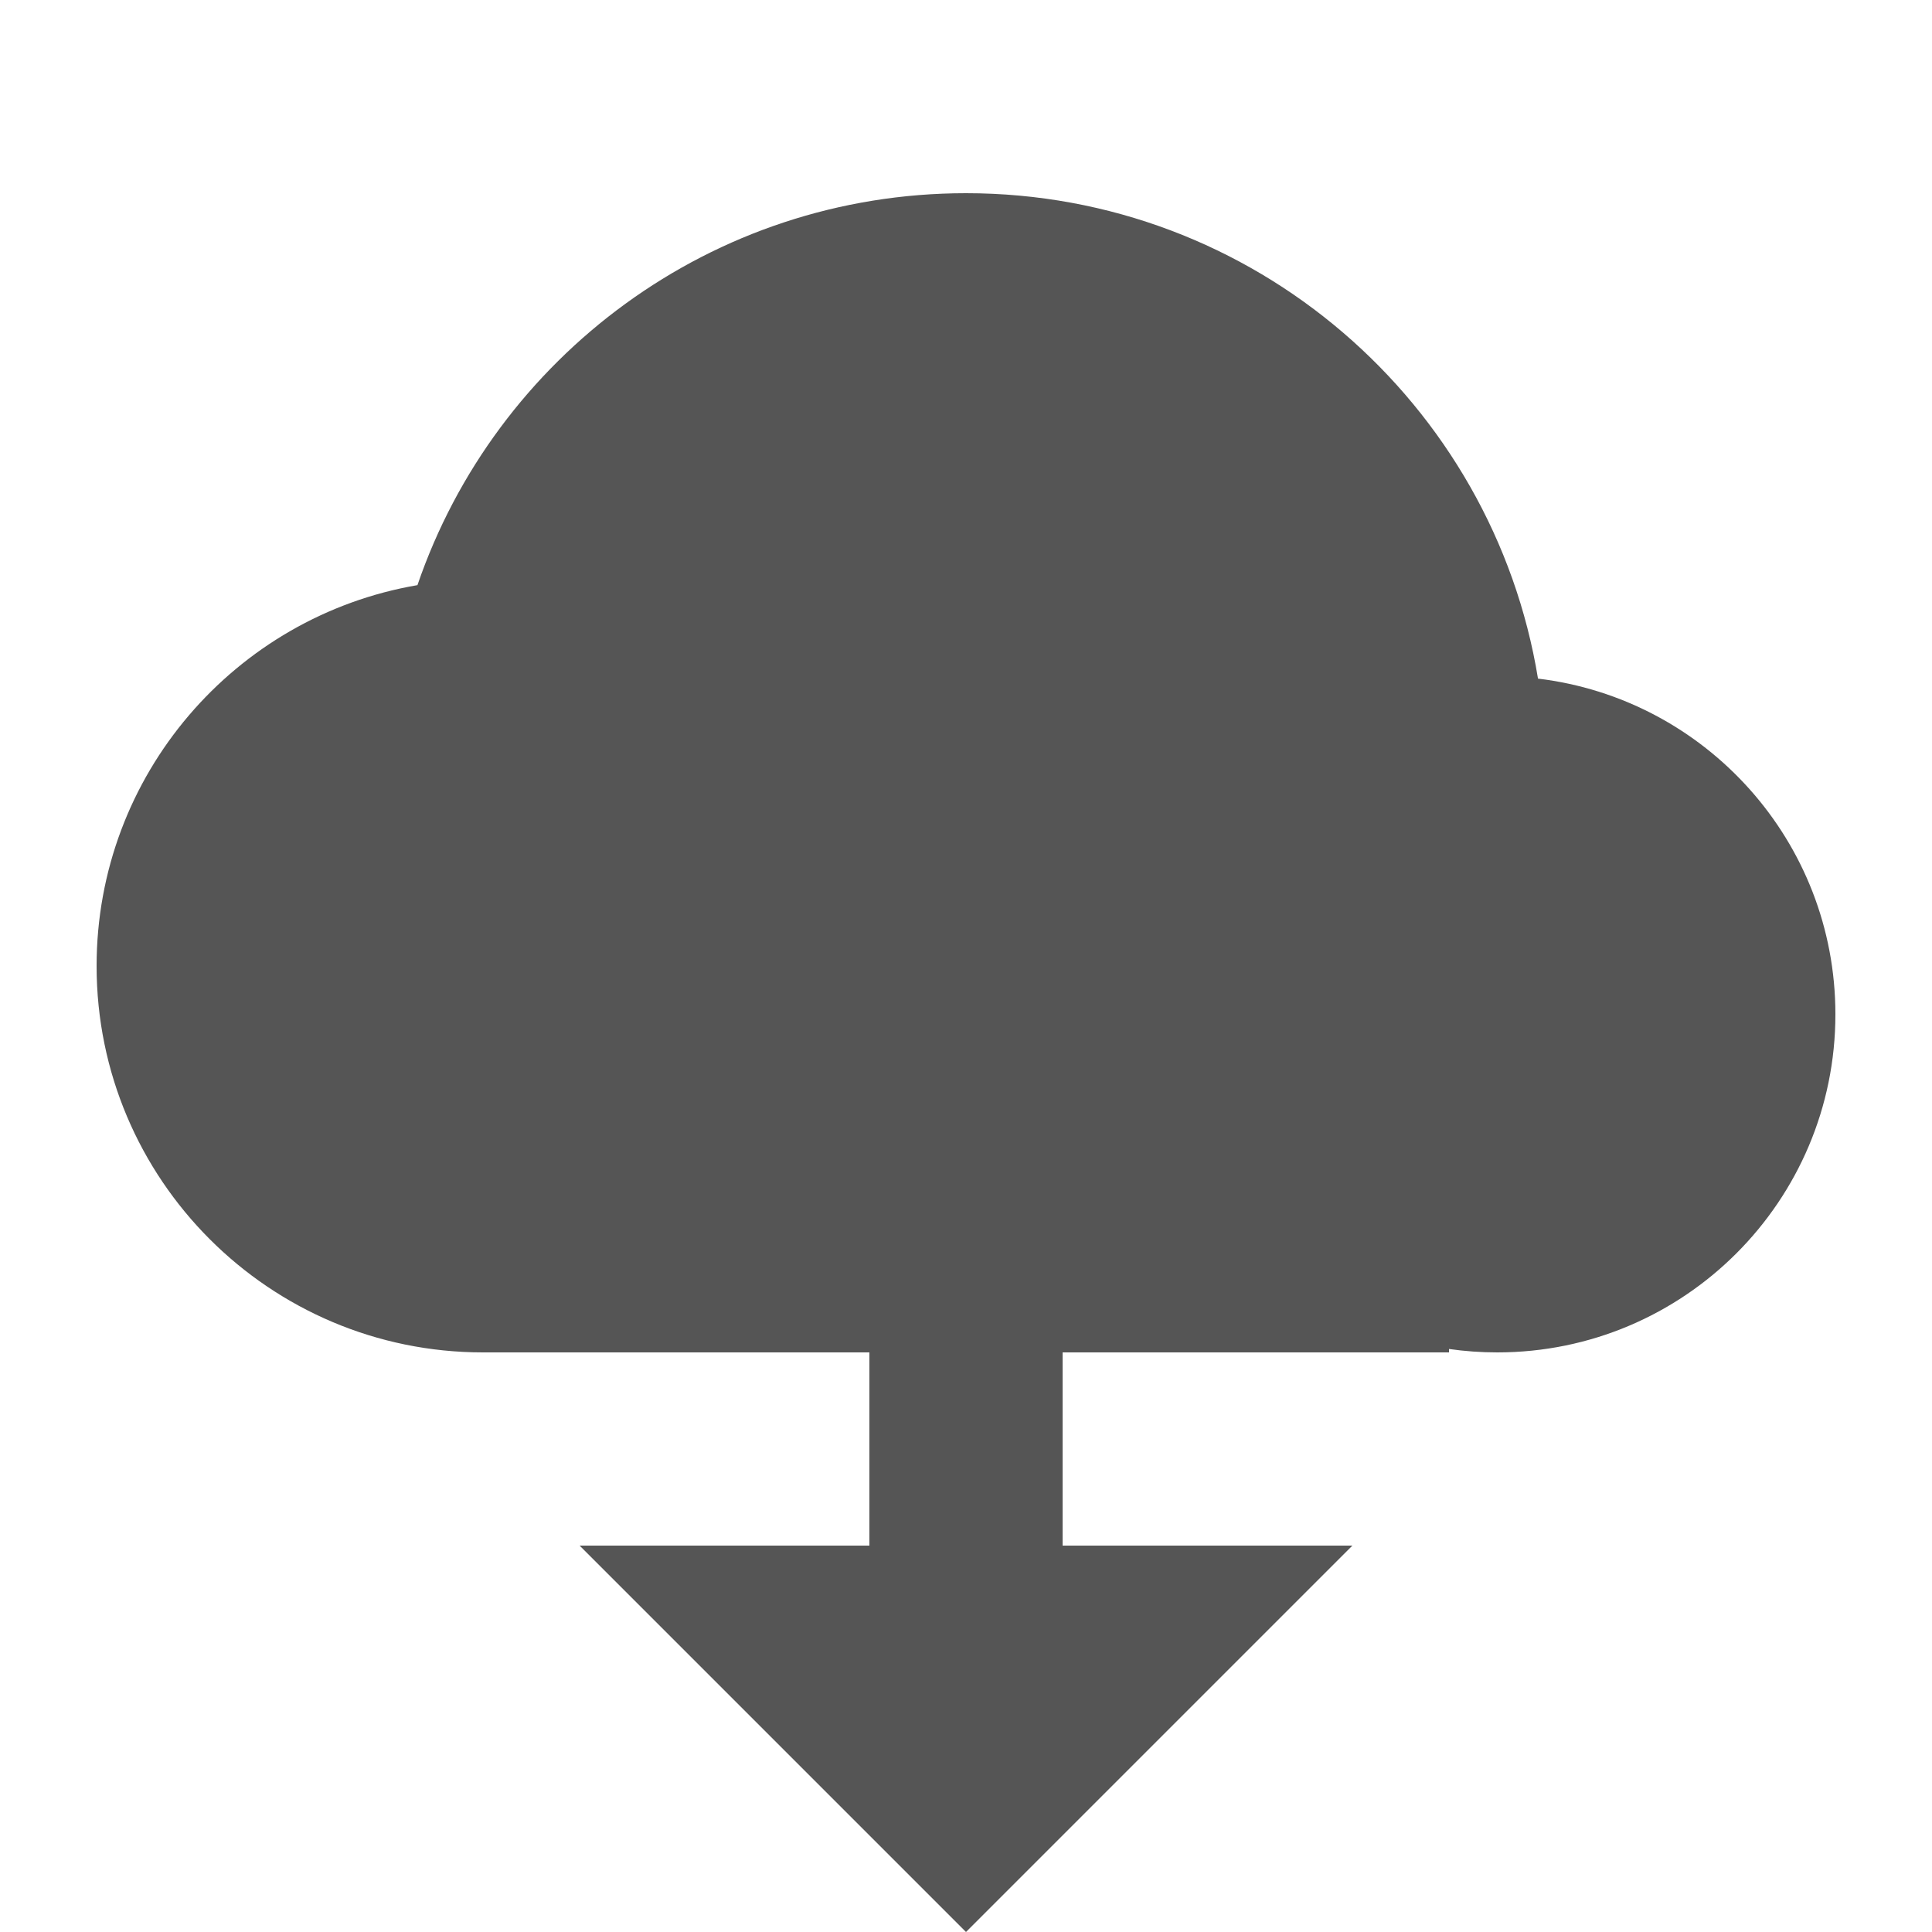
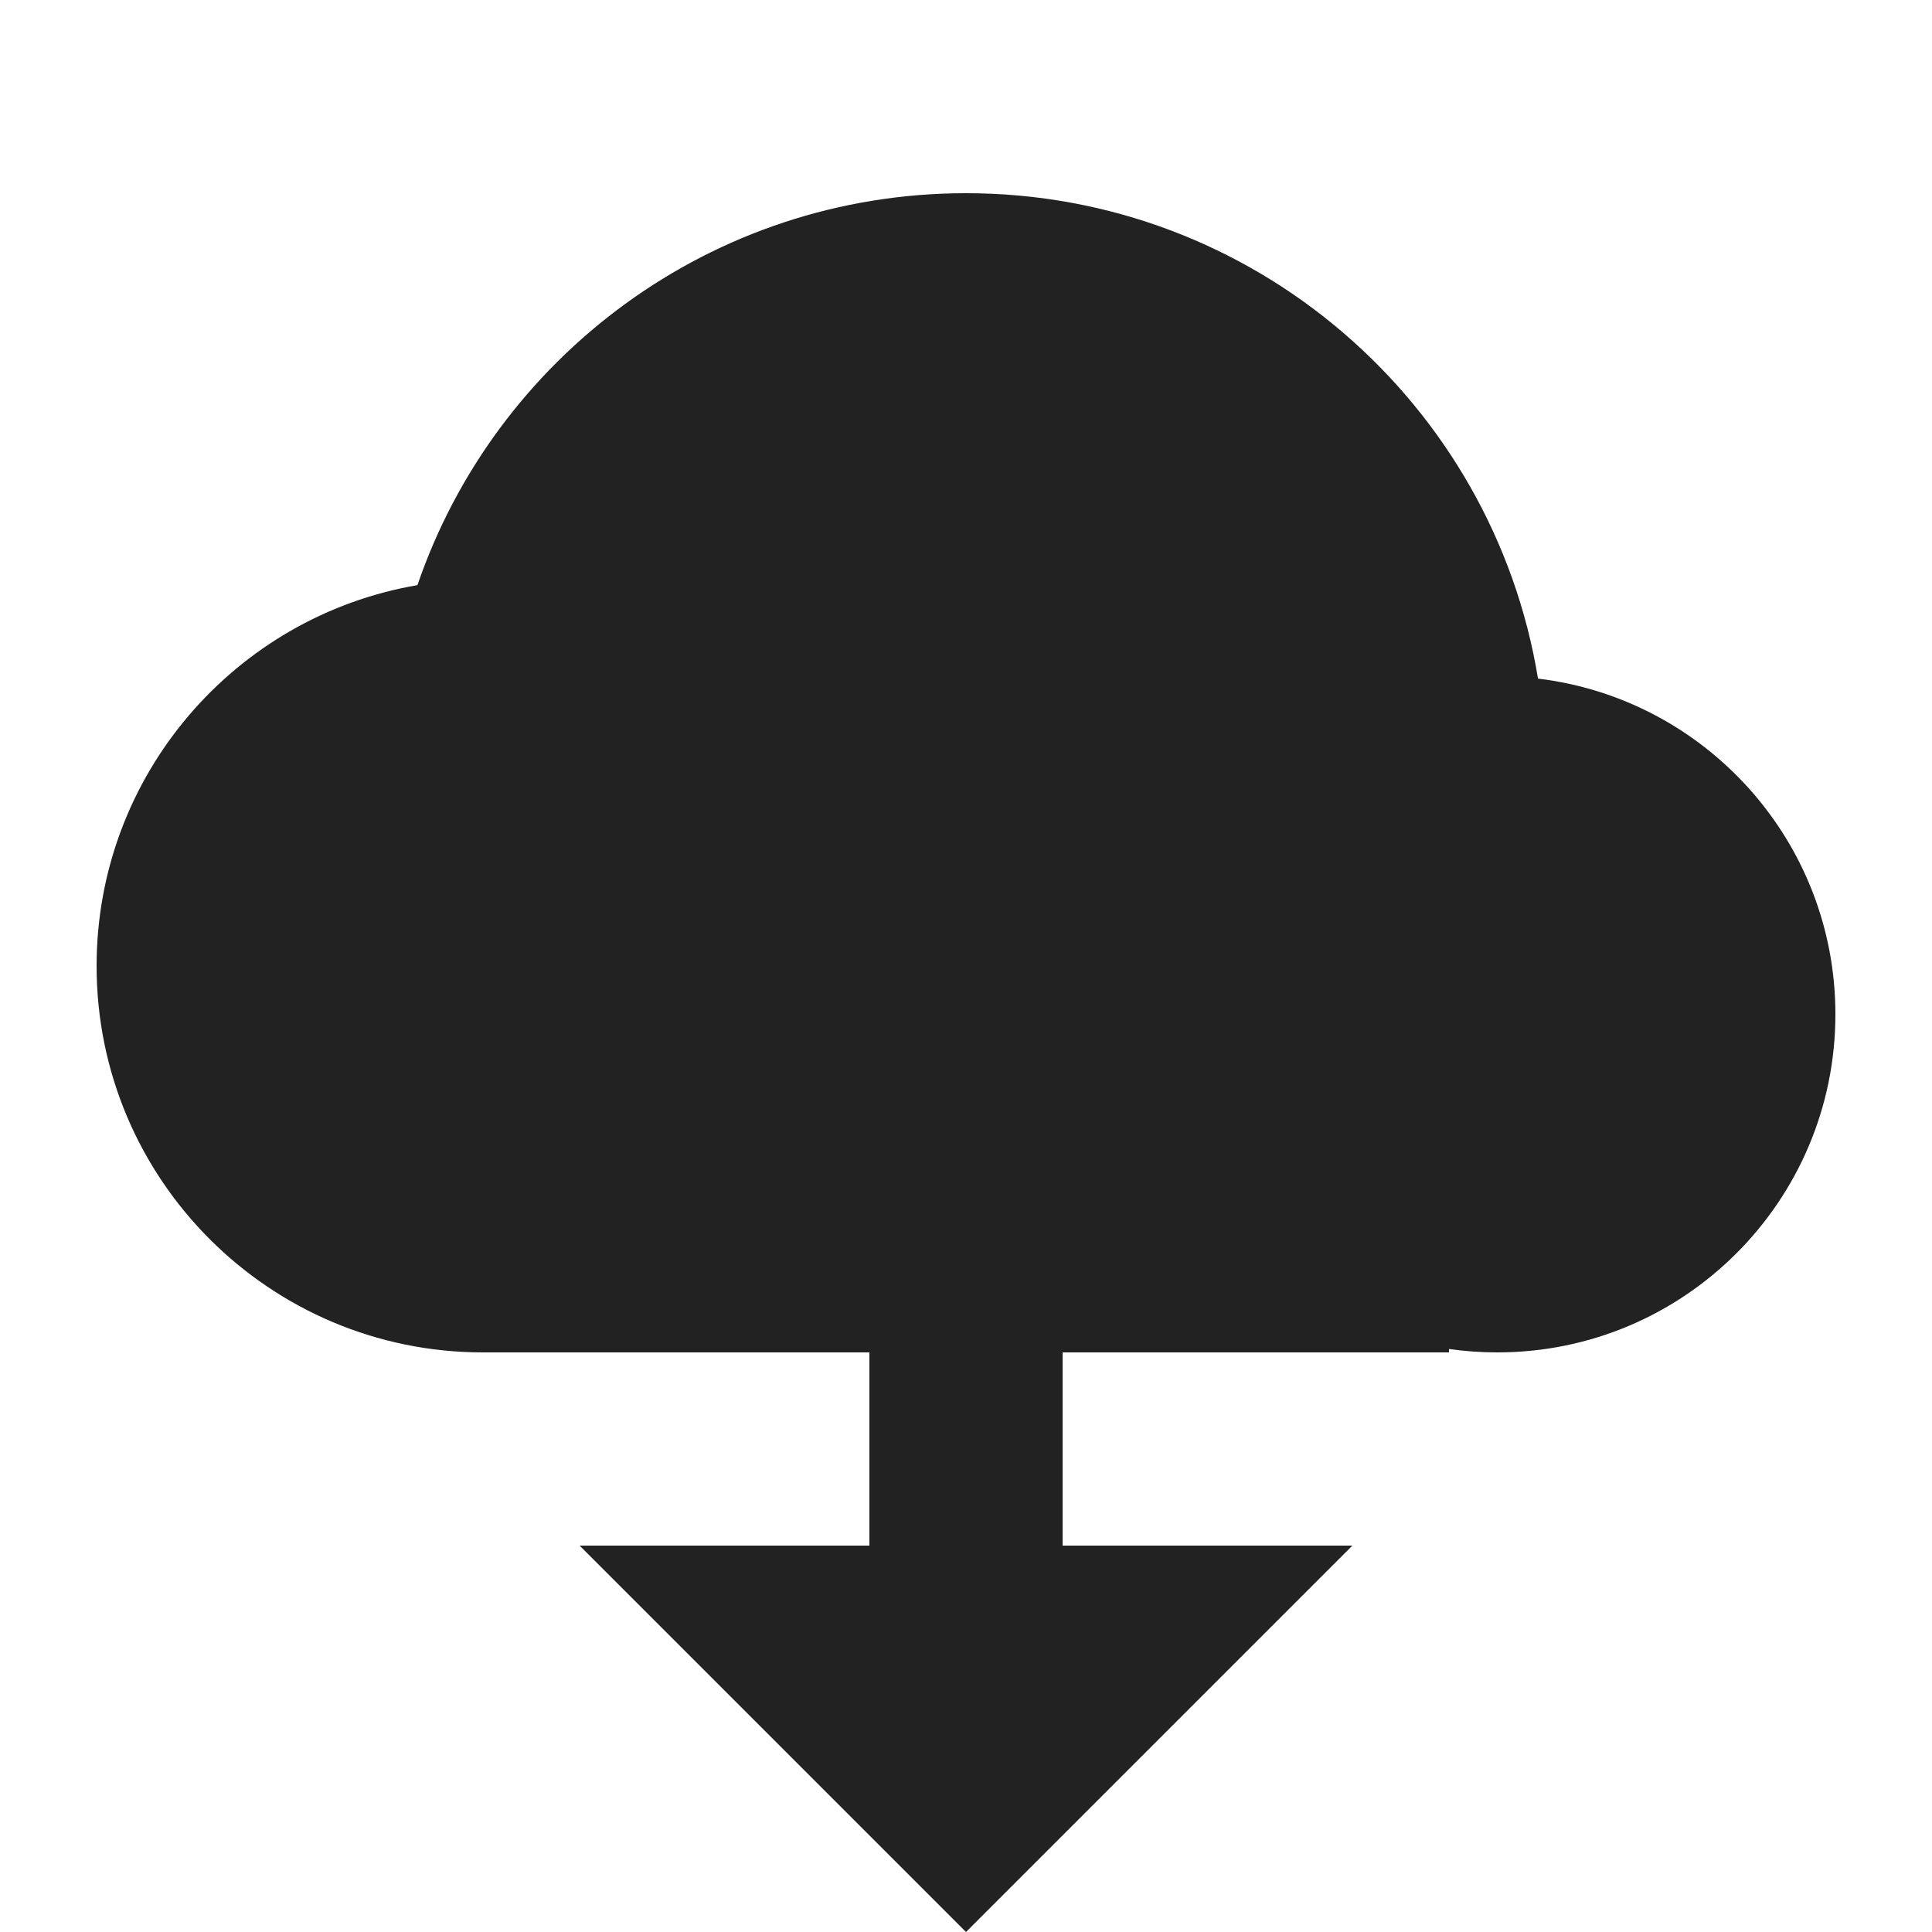
<svg xmlns="http://www.w3.org/2000/svg" width="60" height="60" viewBox="0 0 60 60" fill="none">
-   <path fill-rule="evenodd" clip-rule="evenodd" d="M45 41.894C45.49 41.964 45.991 42 46.5 42C52.299 42 57 37.299 57 31.5C57 26.129 52.967 21.699 47.764 21.075C46.367 12.525 38.945 6 30 6C22.099 6 15.386 11.091 12.964 18.172C7.307 19.139 3 24.066 3 30C3 36.627 8.373 42 15 42H27V48H18L30 60L42 48H33V42H45V41.894Z" fill="#555555" />
+   <path fill-rule="evenodd" clip-rule="evenodd" d="M45 41.894C45.49 41.964 45.991 42 46.5 42C52.299 42 57 37.299 57 31.5C57 26.129 52.967 21.699 47.764 21.075C46.367 12.525 38.945 6 30 6C22.099 6 15.386 11.091 12.964 18.172C7.307 19.139 3 24.066 3 30C3 36.627 8.373 42 15 42H27V48H18L30 60L42 48H33V42H45V41.894Z" fill="#222222" />
</svg>
